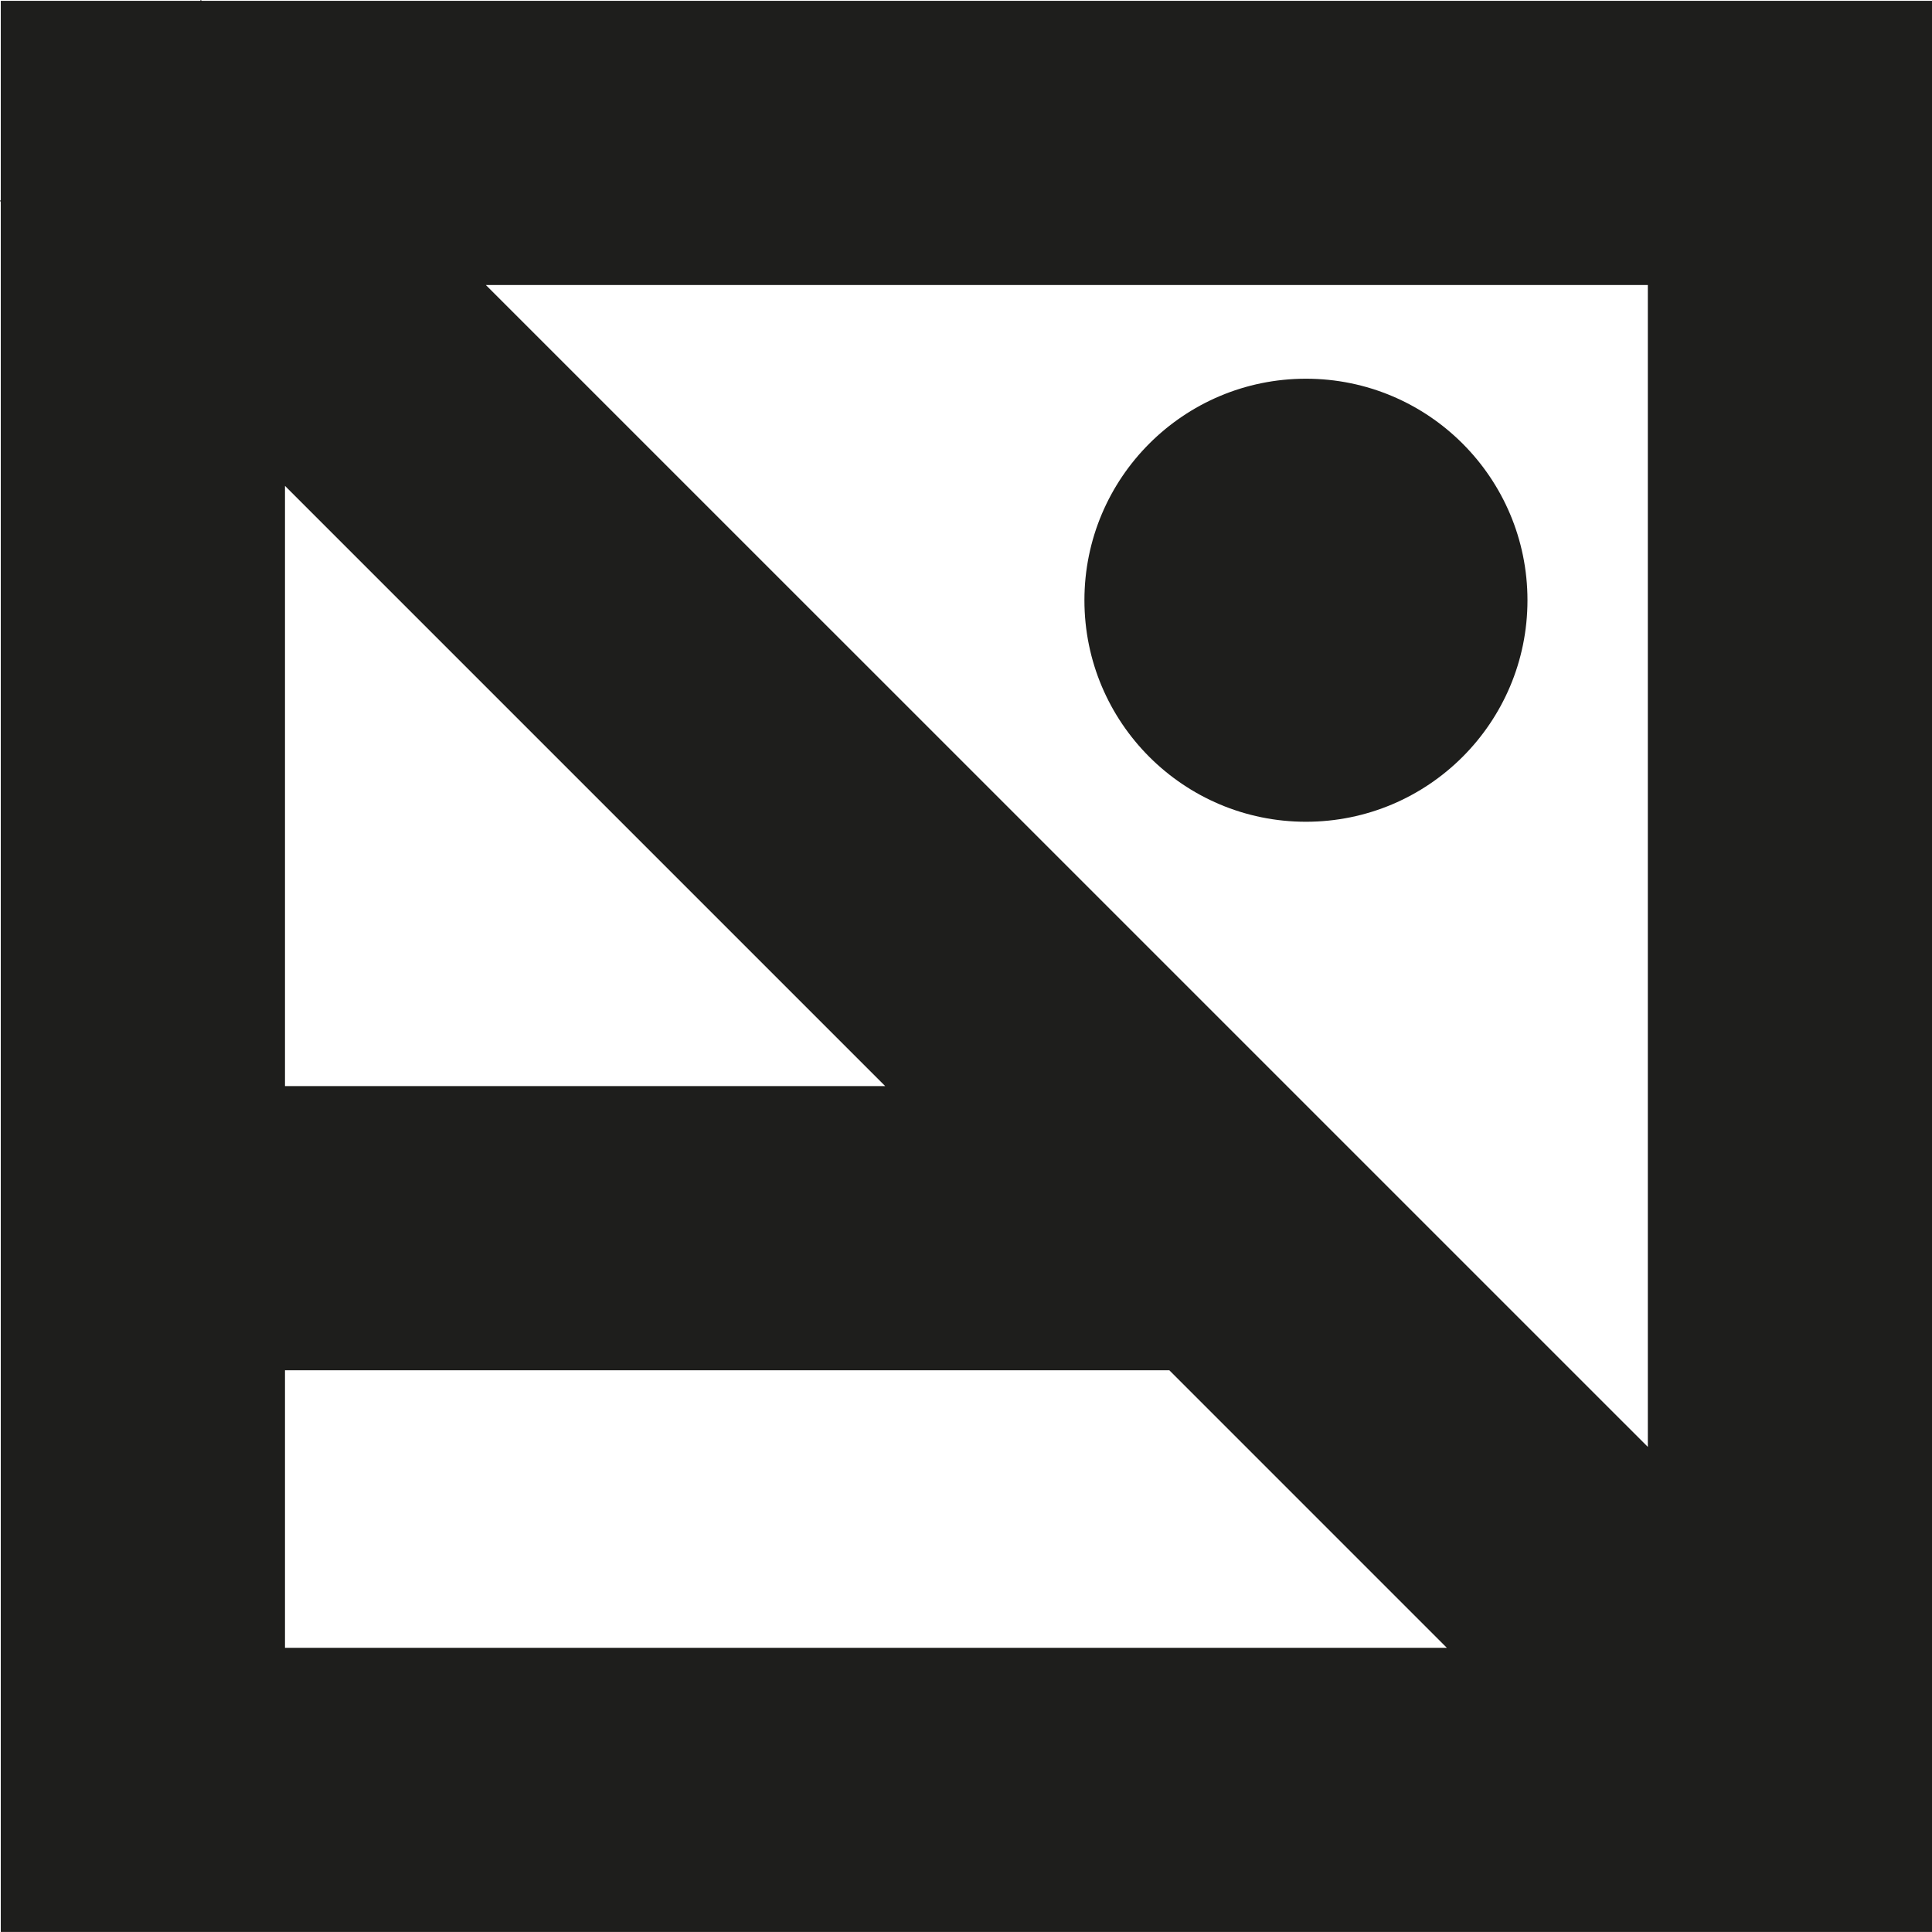
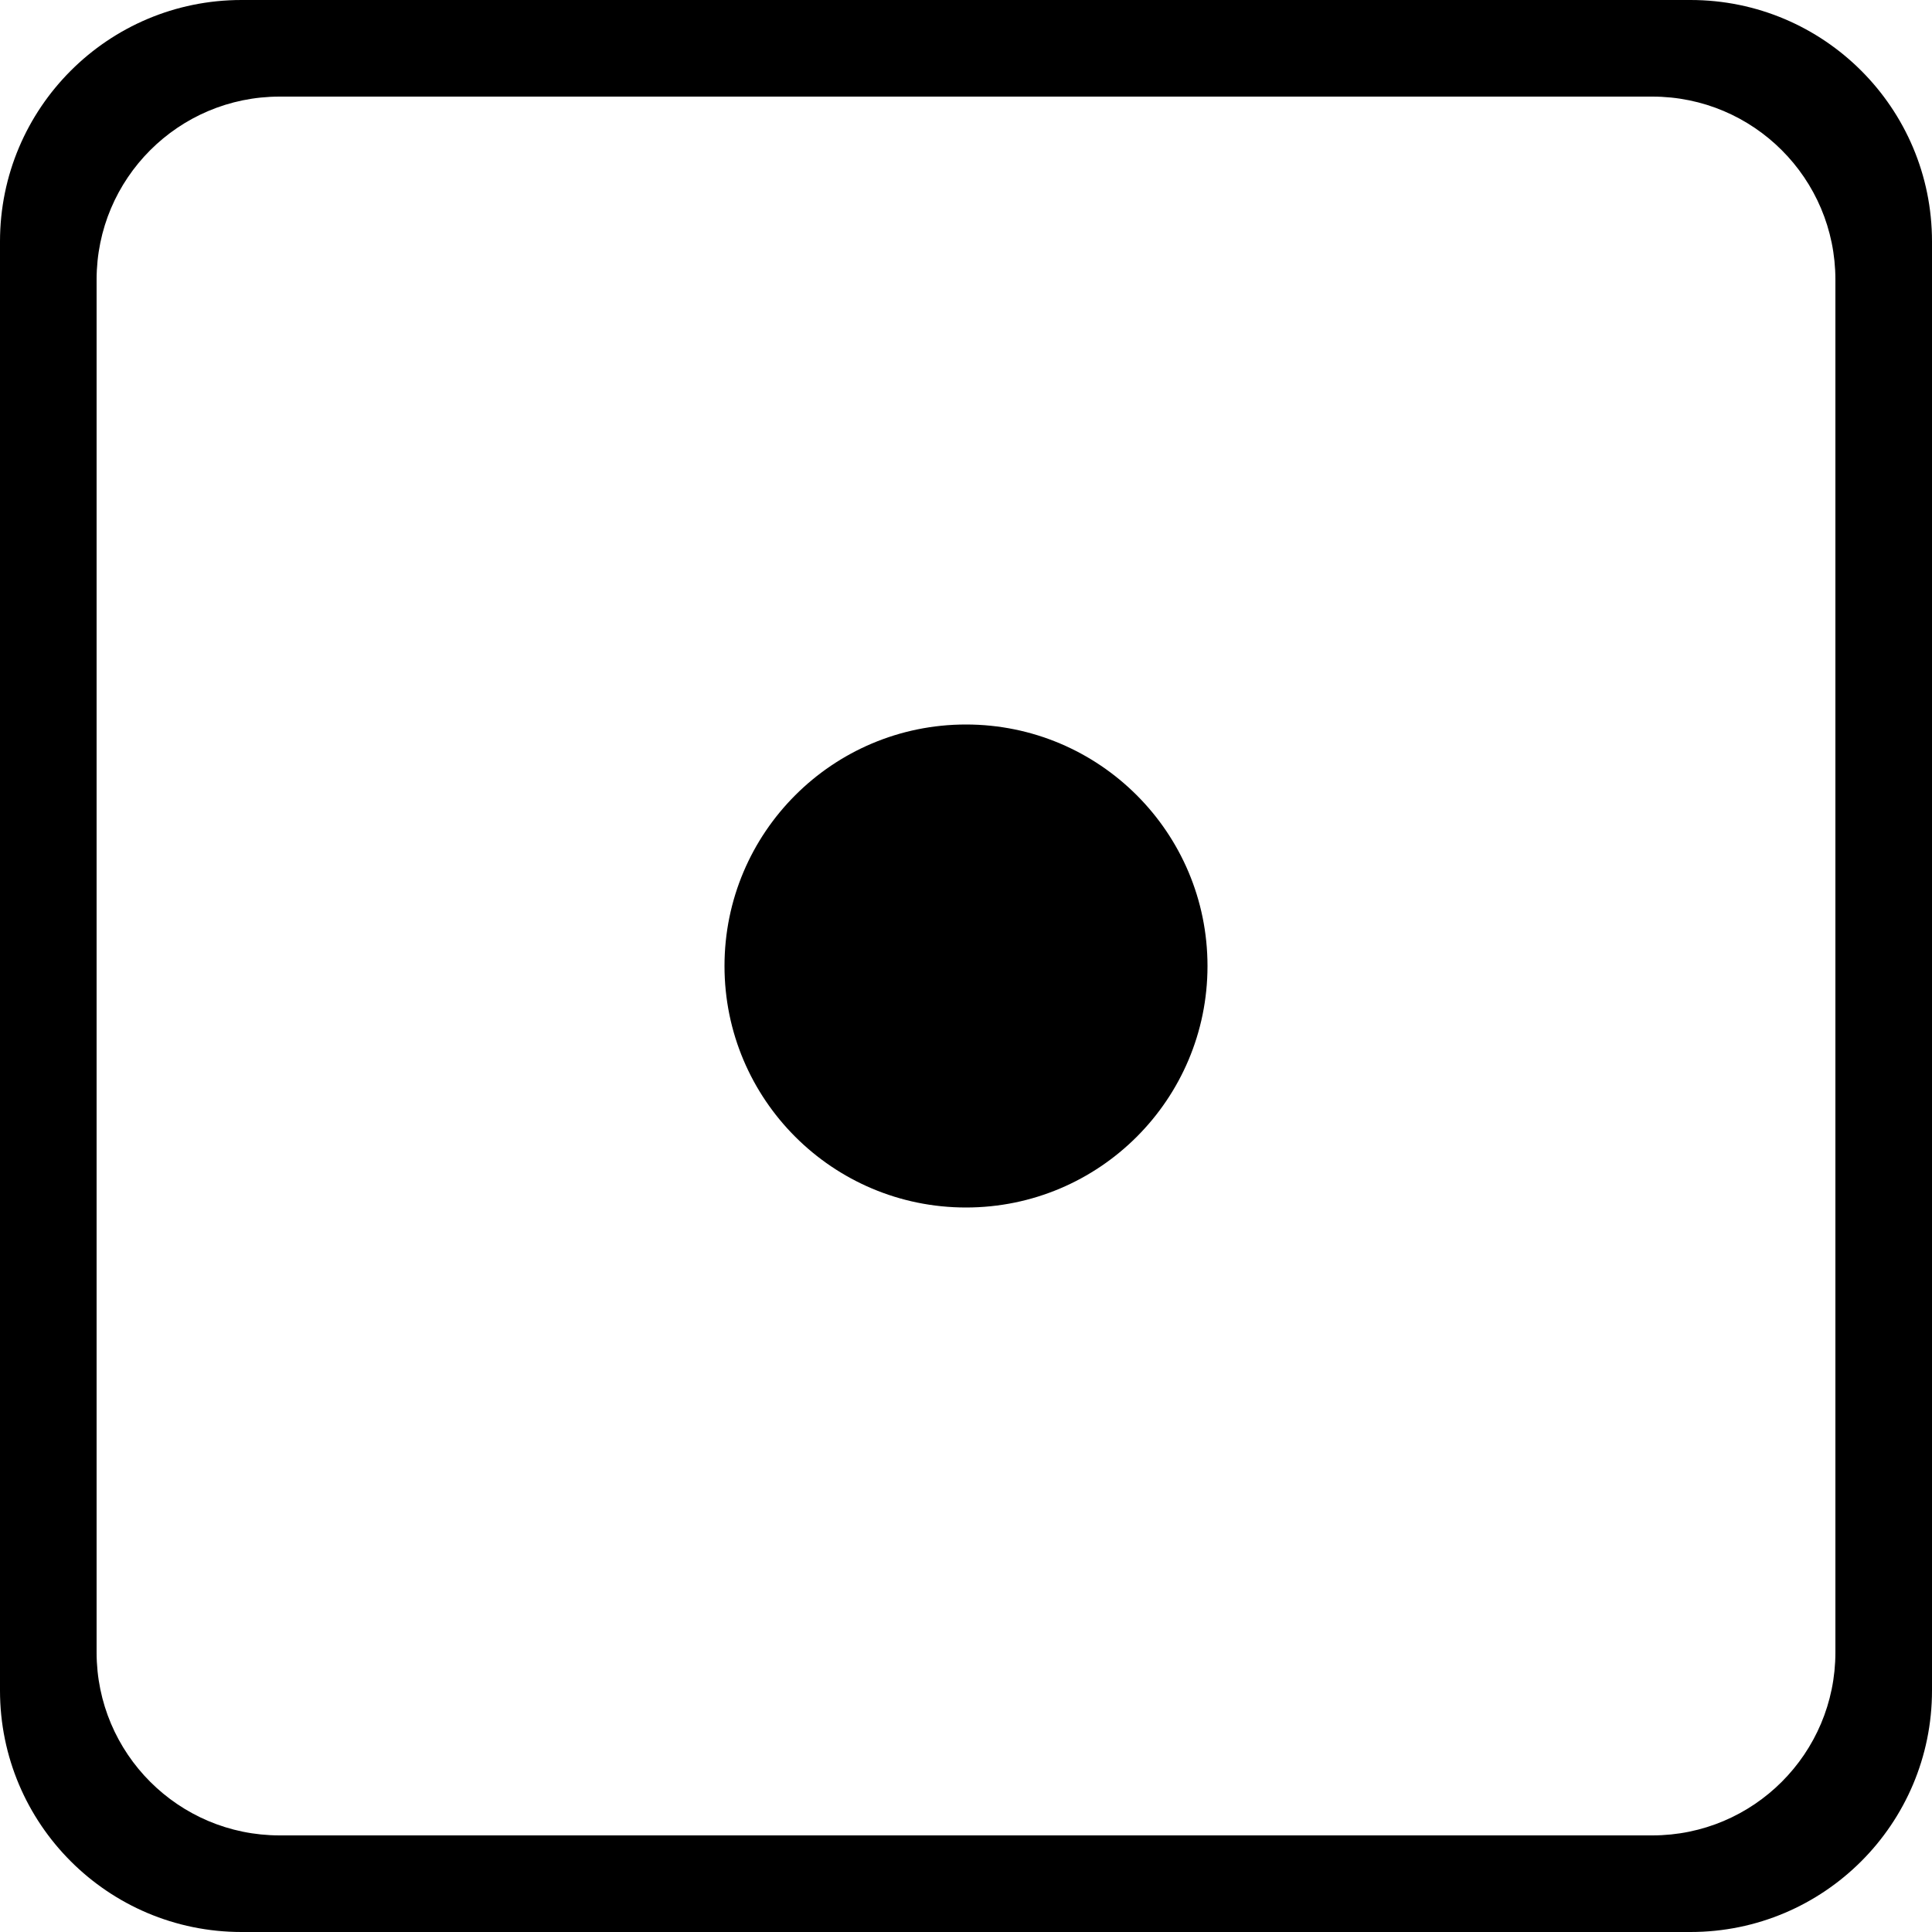
- <svg xmlns="http://www.w3.org/2000/svg" version="1.1" id="Capa_1" x="0px" y="0px" width="49.162px" height="49.163px" viewBox="0 0 49.162 49.163" enable-background="new 0 0 49.162 49.163" xml:space="preserve">
-   <g>
-     <circle fill="#1E1E1C" cx="33.232" cy="15.274" r="5.637" />
-     <path fill="#1E1E1C" d="M5.111,0L5.09,0.021H0.02v5.07L0,5.112l0.02,0.021v44.029h49.143V0.021H5.133L5.111,0z M41.932,7.252   v29.567L12.363,7.252H41.932z M7.252,12.364l15.273,15.273H7.252V12.364z M7.252,34.869h22.504l7.062,7.063H7.252V34.869z" />
+ <svg xmlns="http://www.w3.org/2000/svg" width="500px" height="500px" viewBox="0 0 500 500" version="1.1">
+   <defs />
+   <g id="Web" stroke="none" stroke-width="1" fill="none" fill-rule="evenodd">
+     <g id="icono" fill="#000000">
+       <g id="ellugar_white">
+         <g>
+           <path d="M25,72.372 L25,427.628 C25,453.796 46.206,475 72.372,475 L427.628,475 C453.796,475 475,453.794 475,427.628 L475,72.372 C475,46.204 453.794,25 427.628,25 L72.372,25 C46.204,25 25,46.206 25,72.372 Z M0,62.503 C0,27.984 27.976,0 62.503,0 L437.497,0 C472.016,0 500,27.976 500,62.503 L500,437.497 C500,472.016 472.024,500 437.497,500 L62.503,500 C27.984,500 0,472.024 0,437.497 L0,62.503 Z" id="Border" fill-rule="nonzero" />
+           <circle id="Dot" cx="250" cy="250" r="62.5" />
+         </g>
+       </g>
+     </g>
  </g>
</svg>
